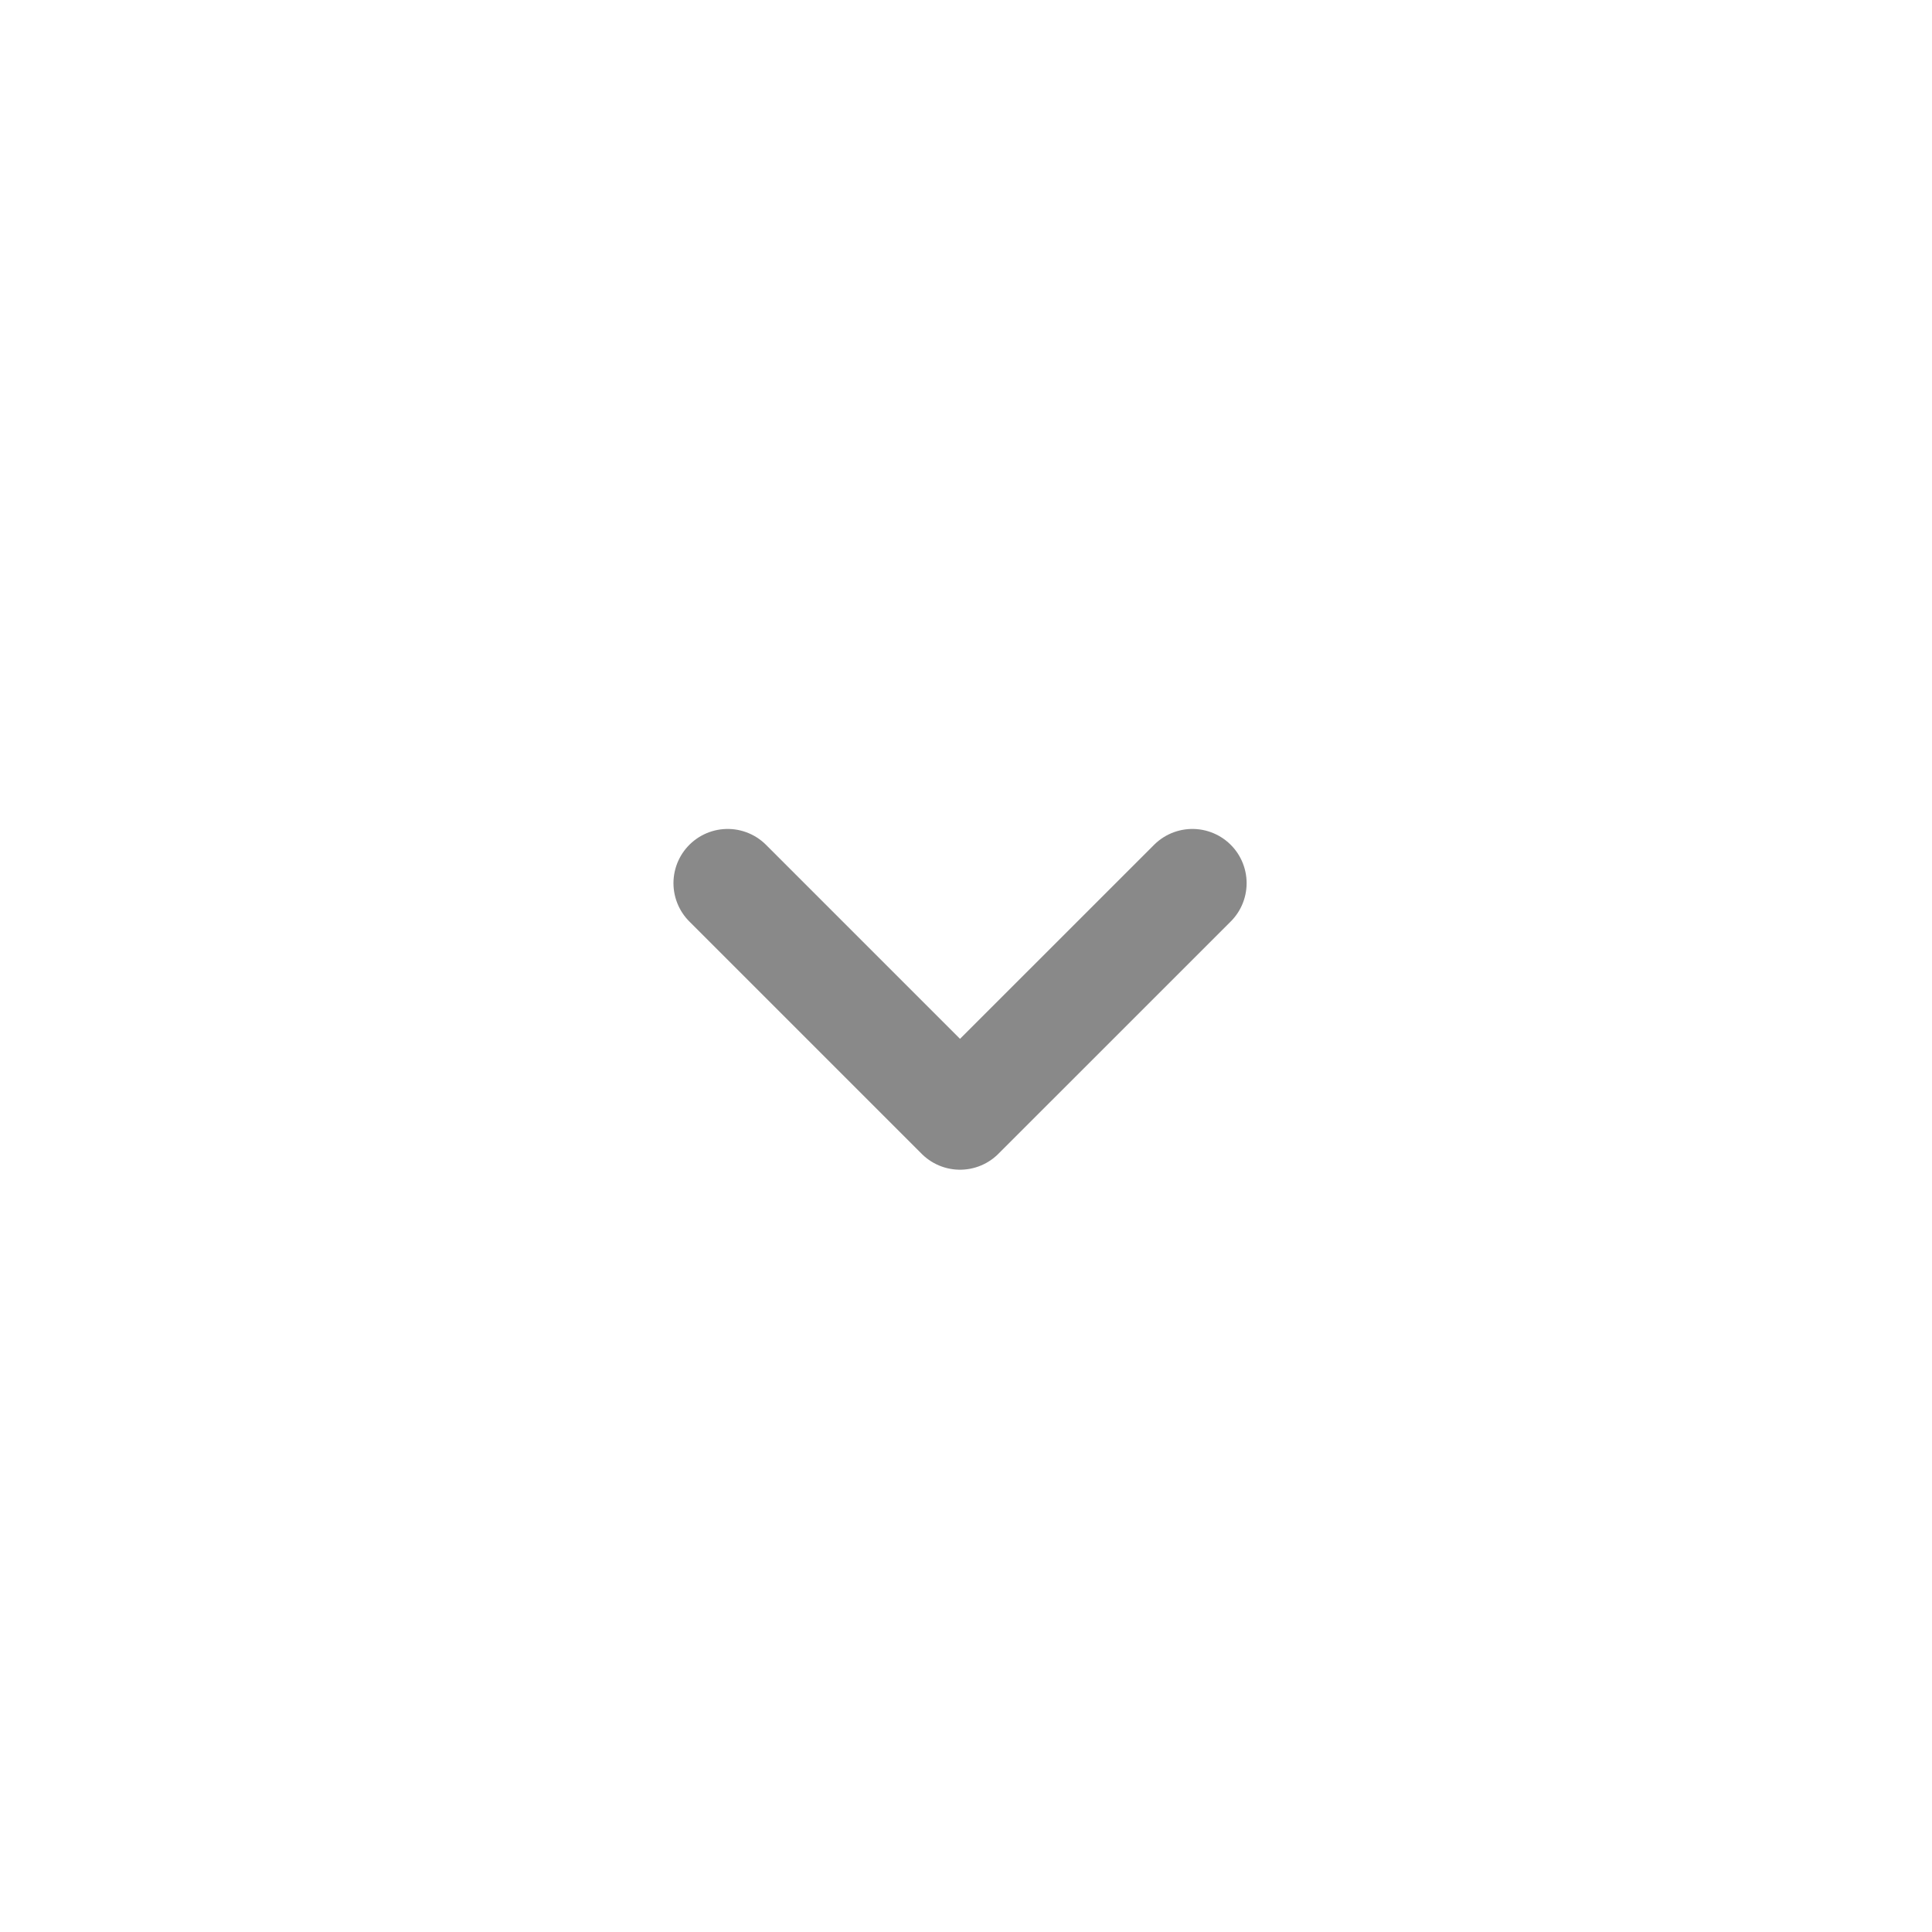
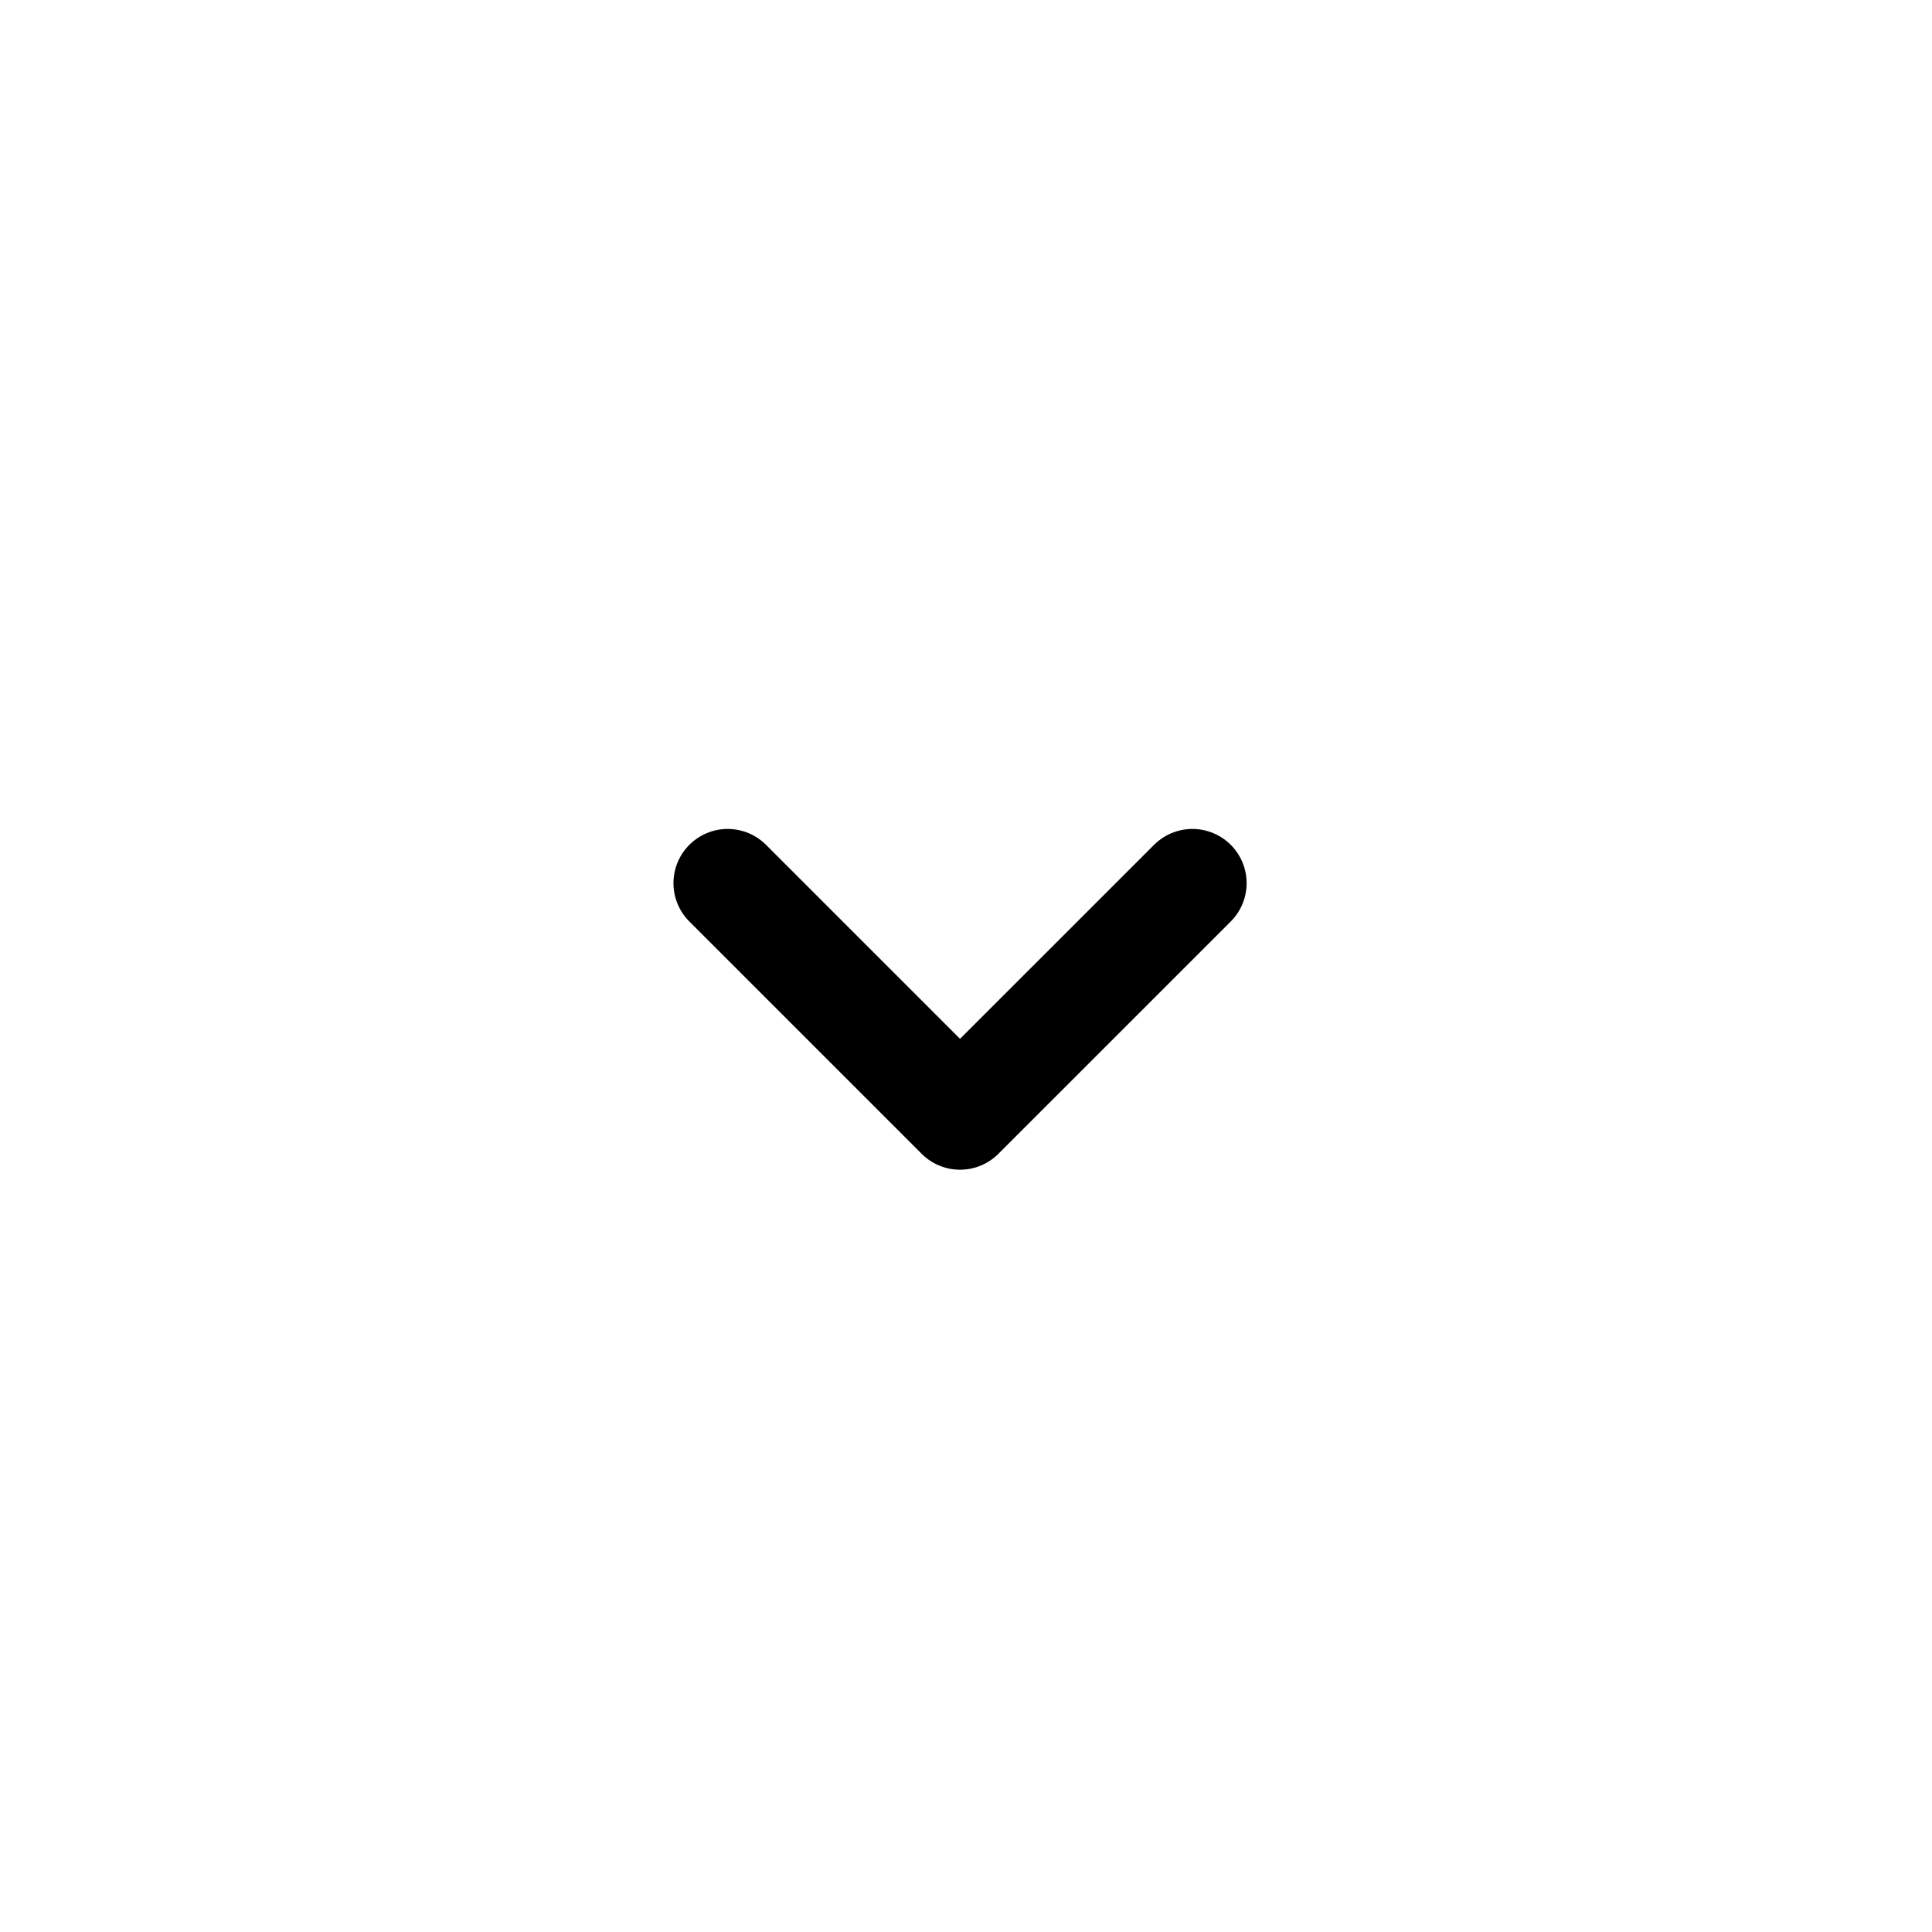
<svg xmlns="http://www.w3.org/2000/svg" width="42" height="42" viewBox="0 0 42 42" fill="none">
-   <path d="M15.819 19.199L20.87 24.25L25.922 19.199" stroke="#898989" stroke-width="2.357" stroke-linecap="round" stroke-linejoin="round" />
+   <path d="M15.819 19.199L20.87 24.25L25.922 19.199" stroke="currentColor" stroke-width="2.357" stroke-linecap="round" stroke-linejoin="round" />
</svg>
